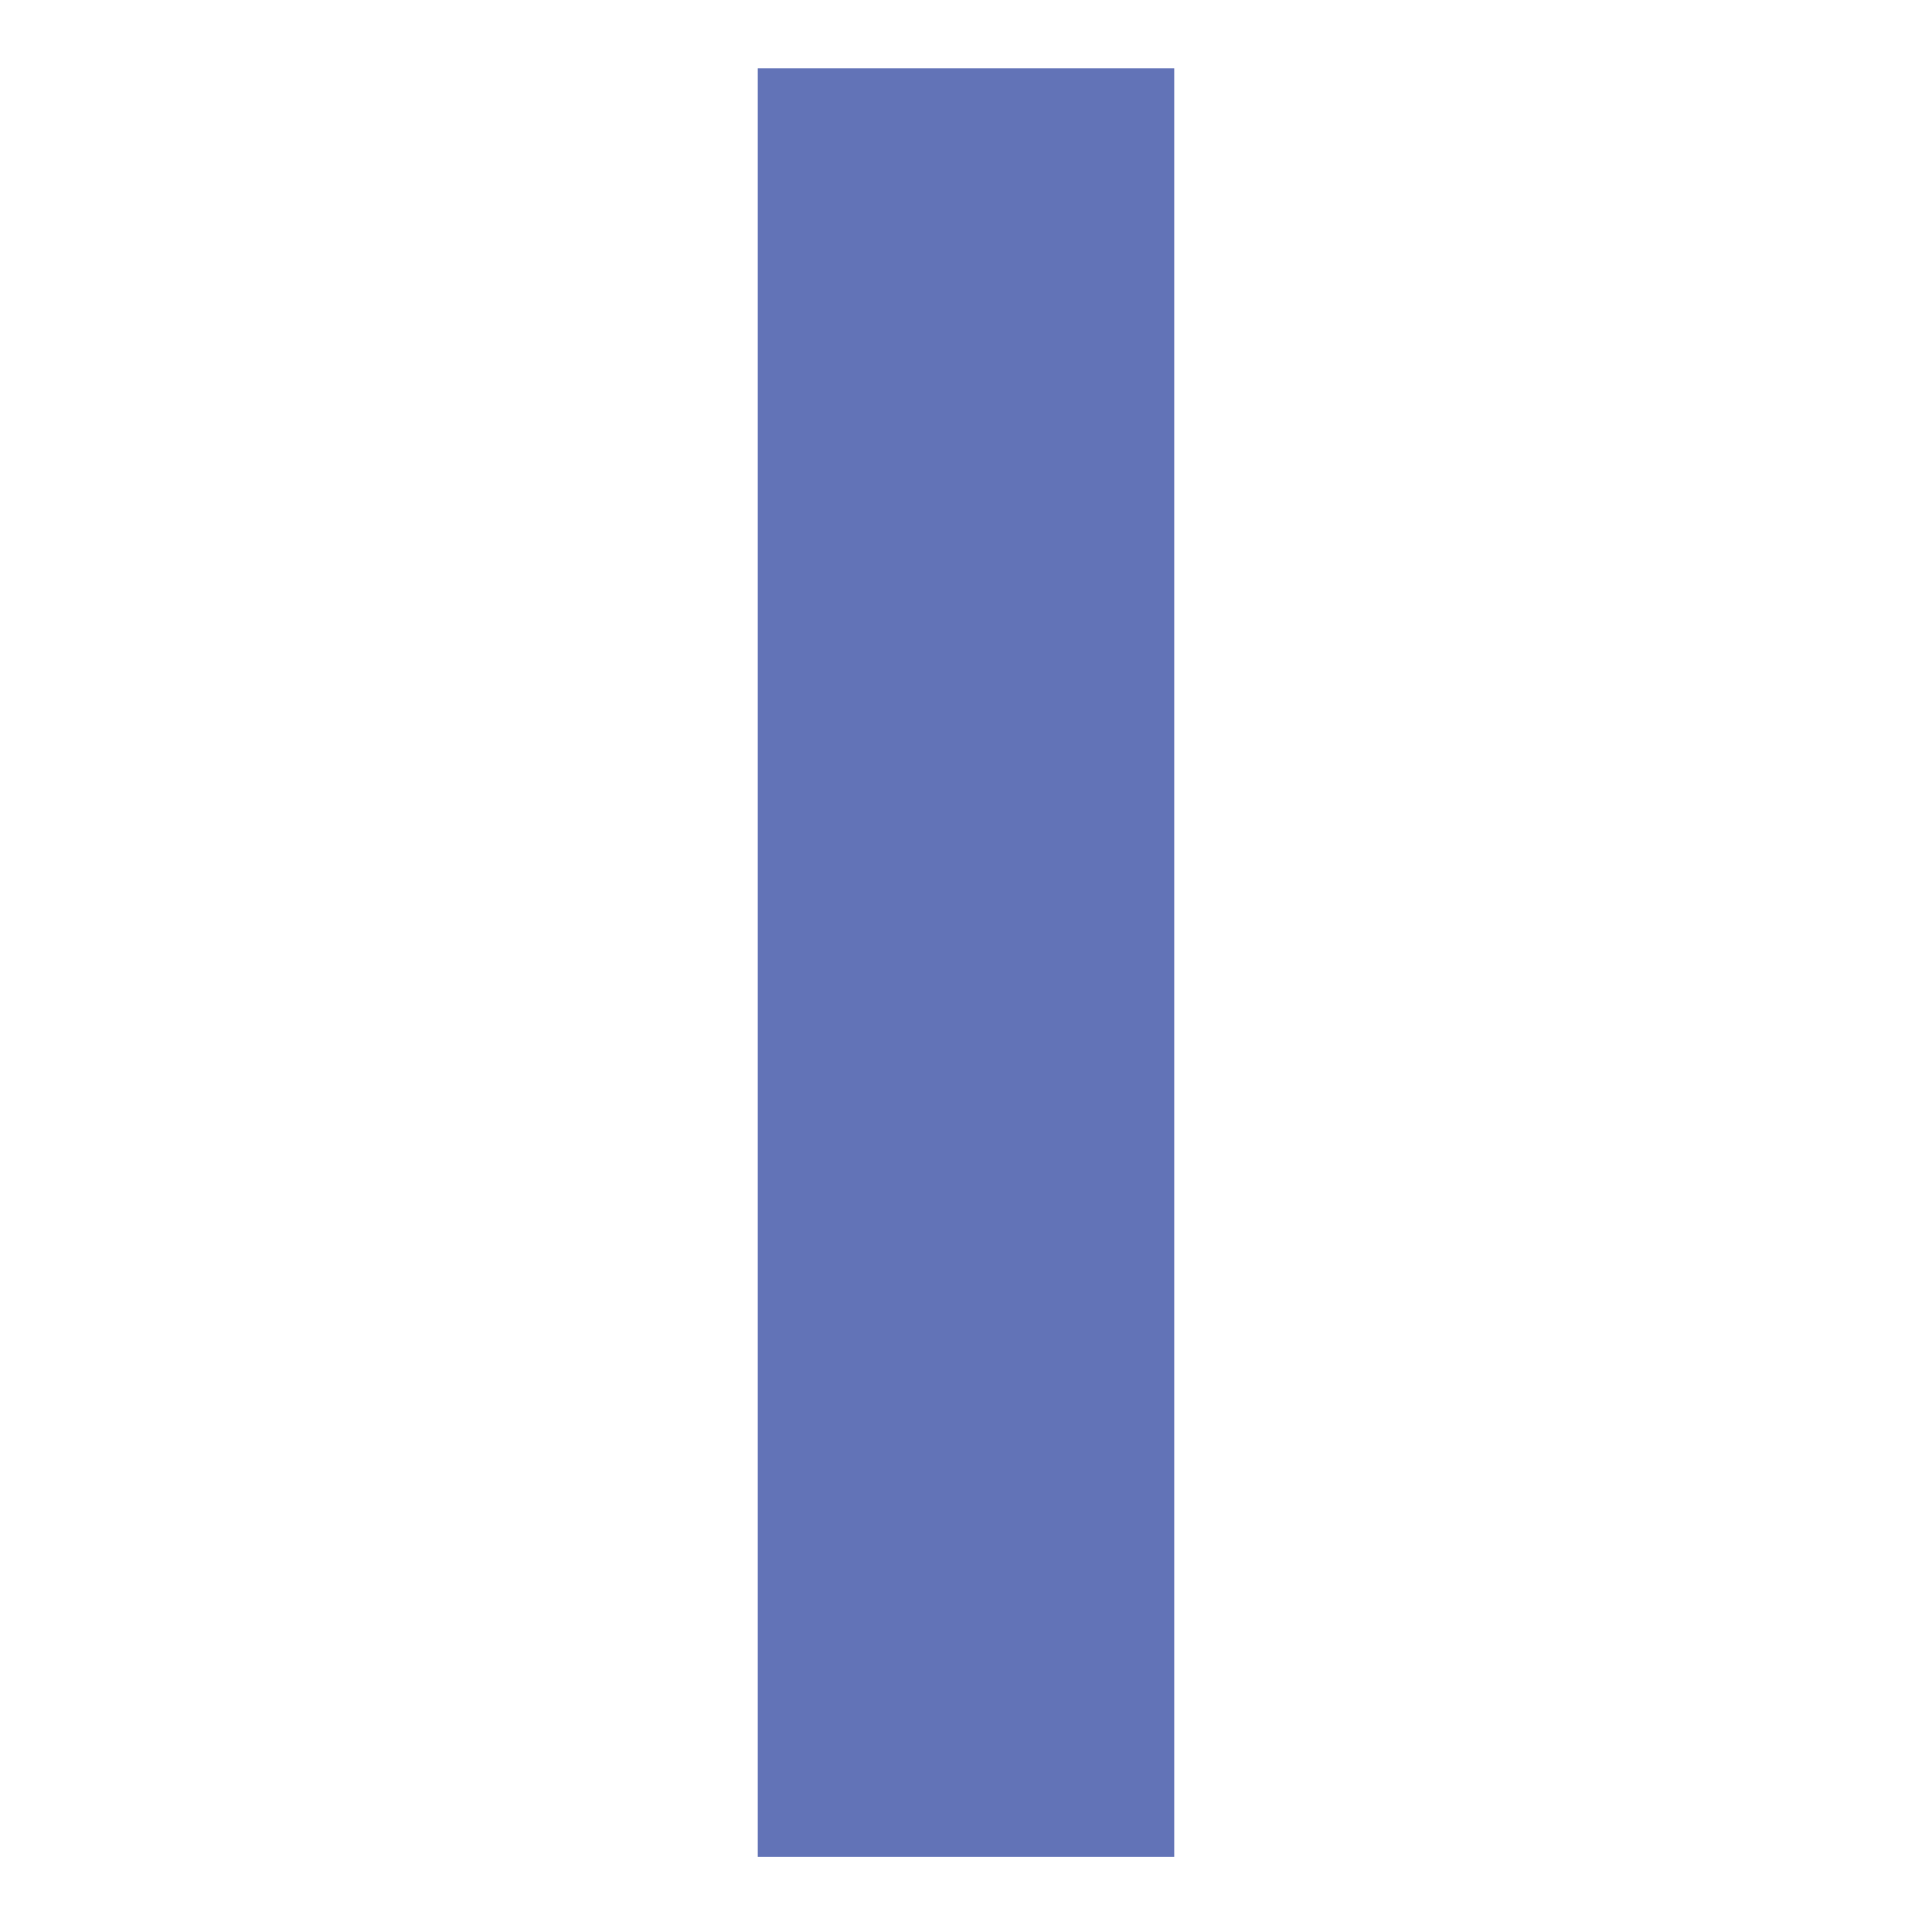
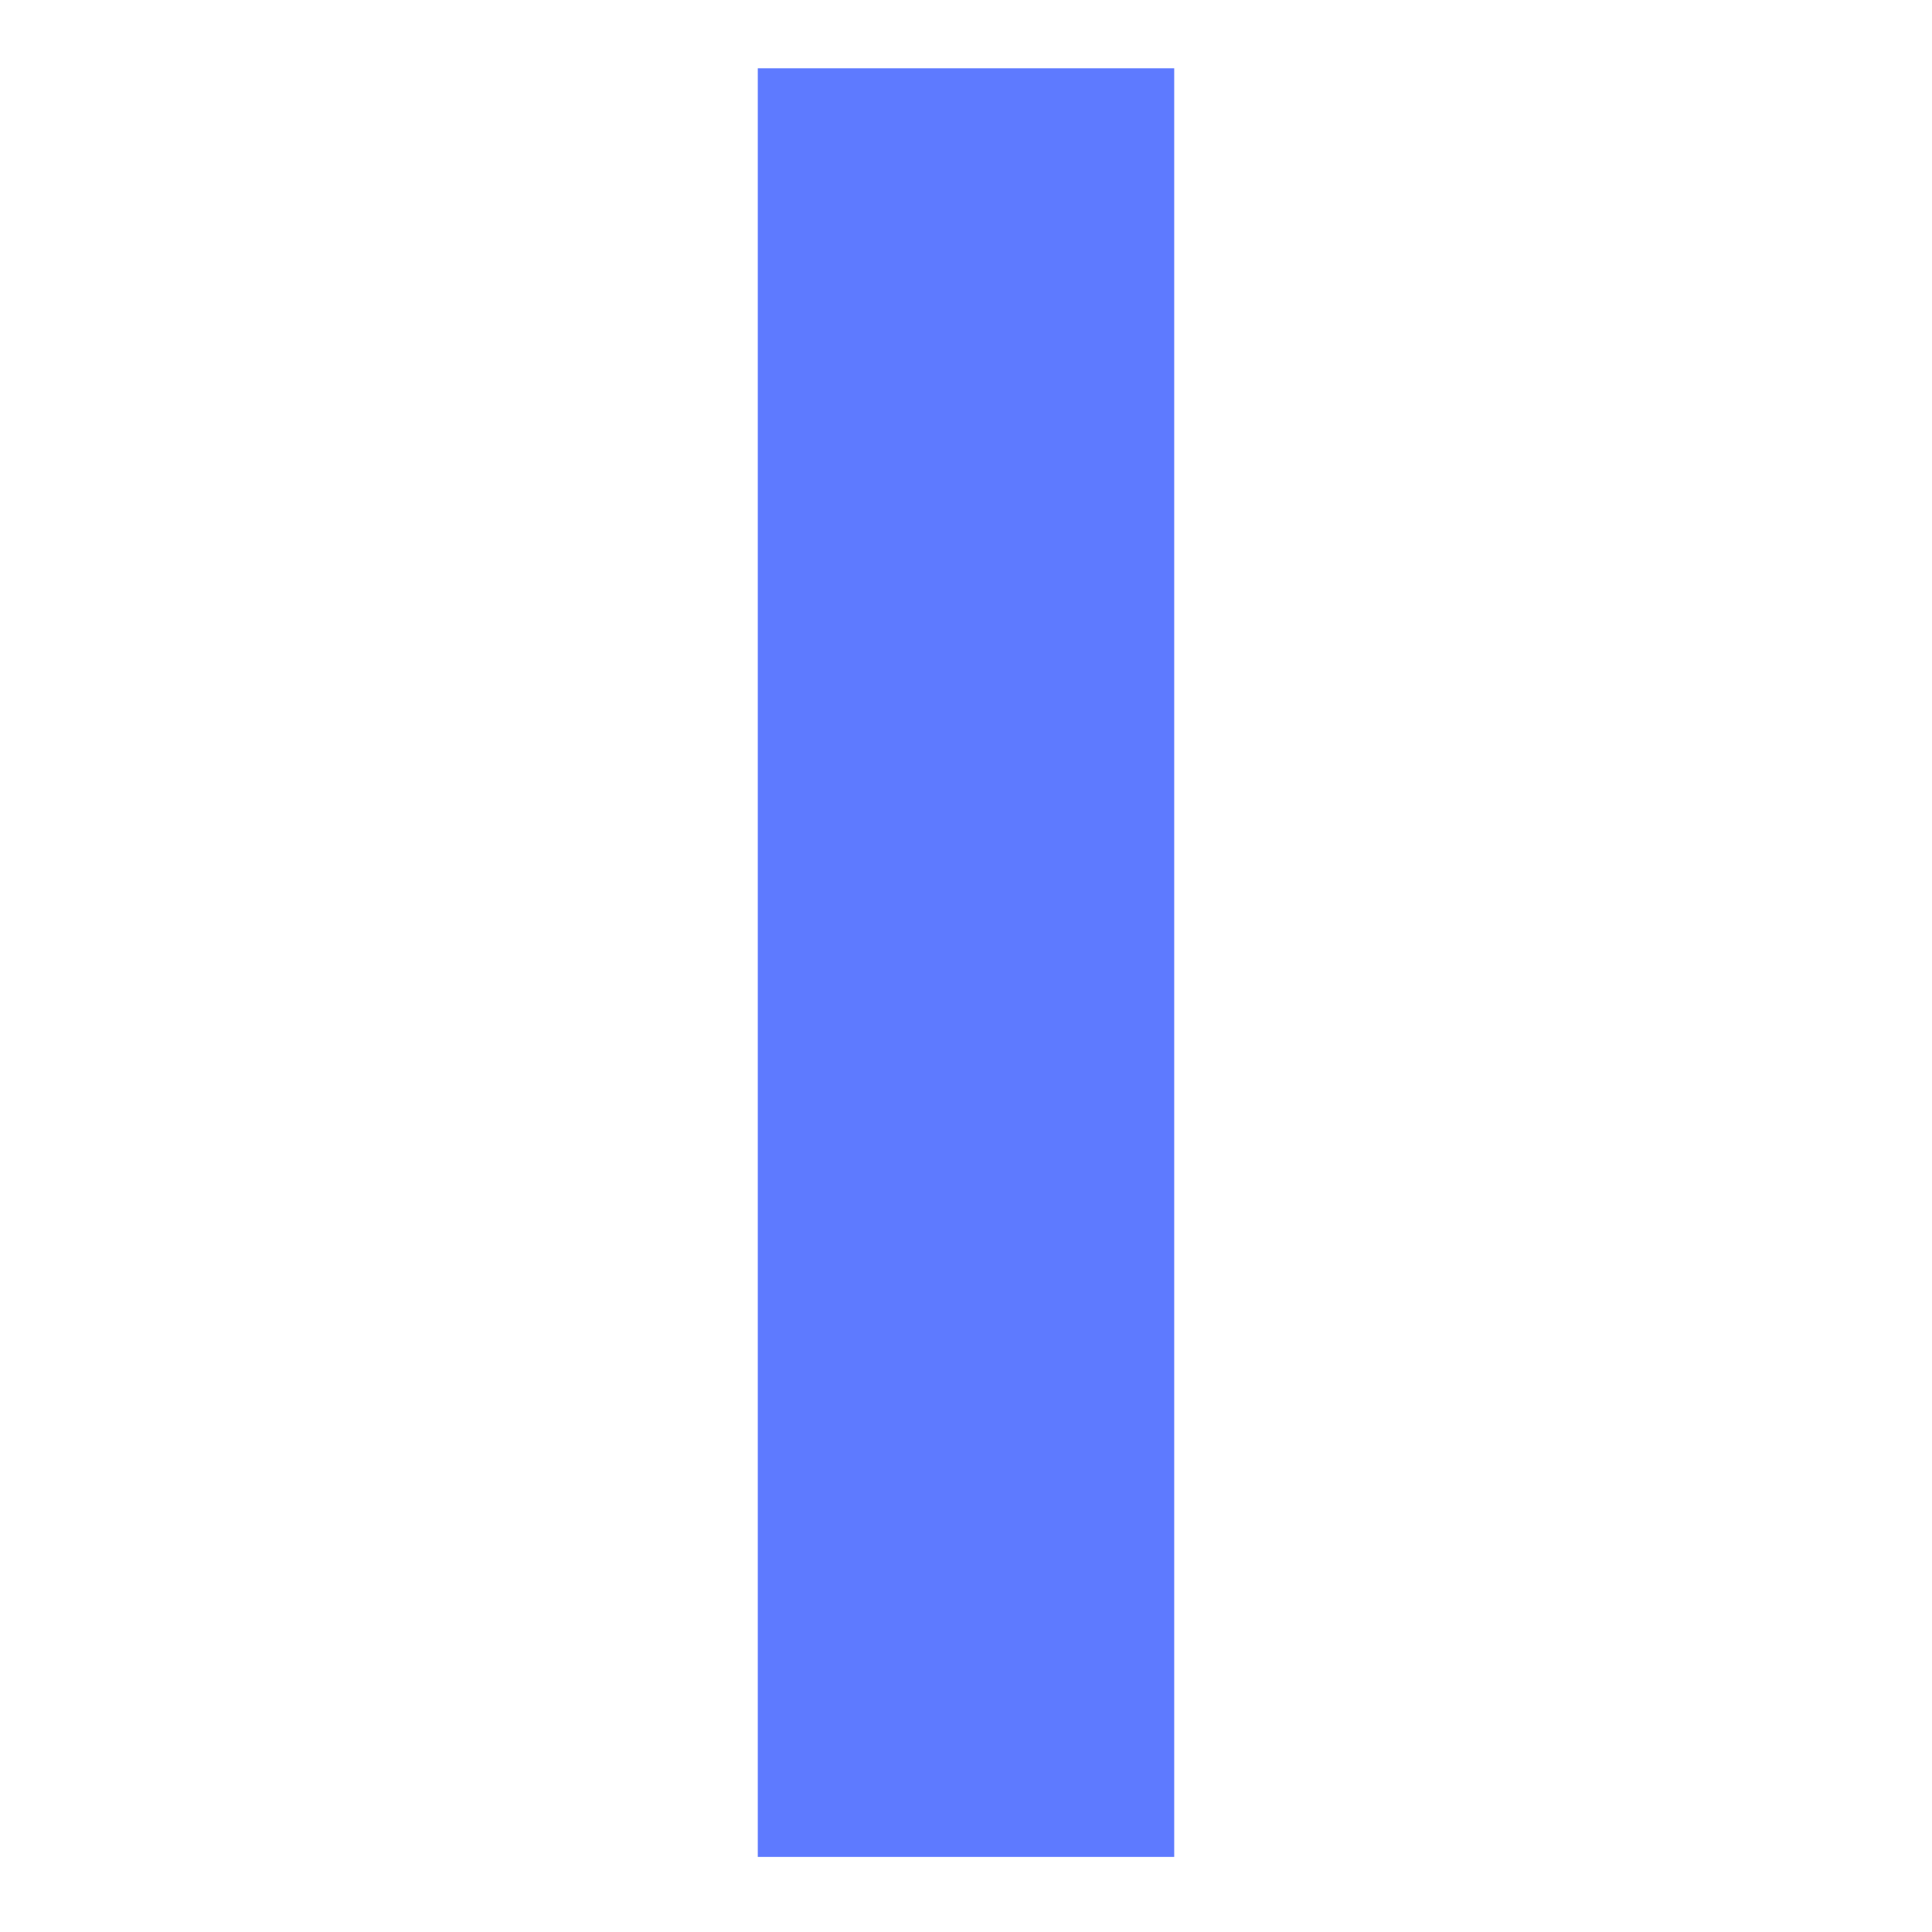
<svg xmlns="http://www.w3.org/2000/svg" version="1.1" id="Layer_1" x="0px" y="0px" viewBox="0 0 28.3 28.3" style="enable-background:new 0 0 28.3 28.3;" xml:space="preserve">
  <style type="text/css">
- 	.st0{fill:#6273B7;}
+ 	.st0{fill:#5E7AFF;}
</style>
  <g>
    <path class="st0" d="M11.1,27.2V1h6.1v26.2H11.1z" />
  </g>
</svg>
